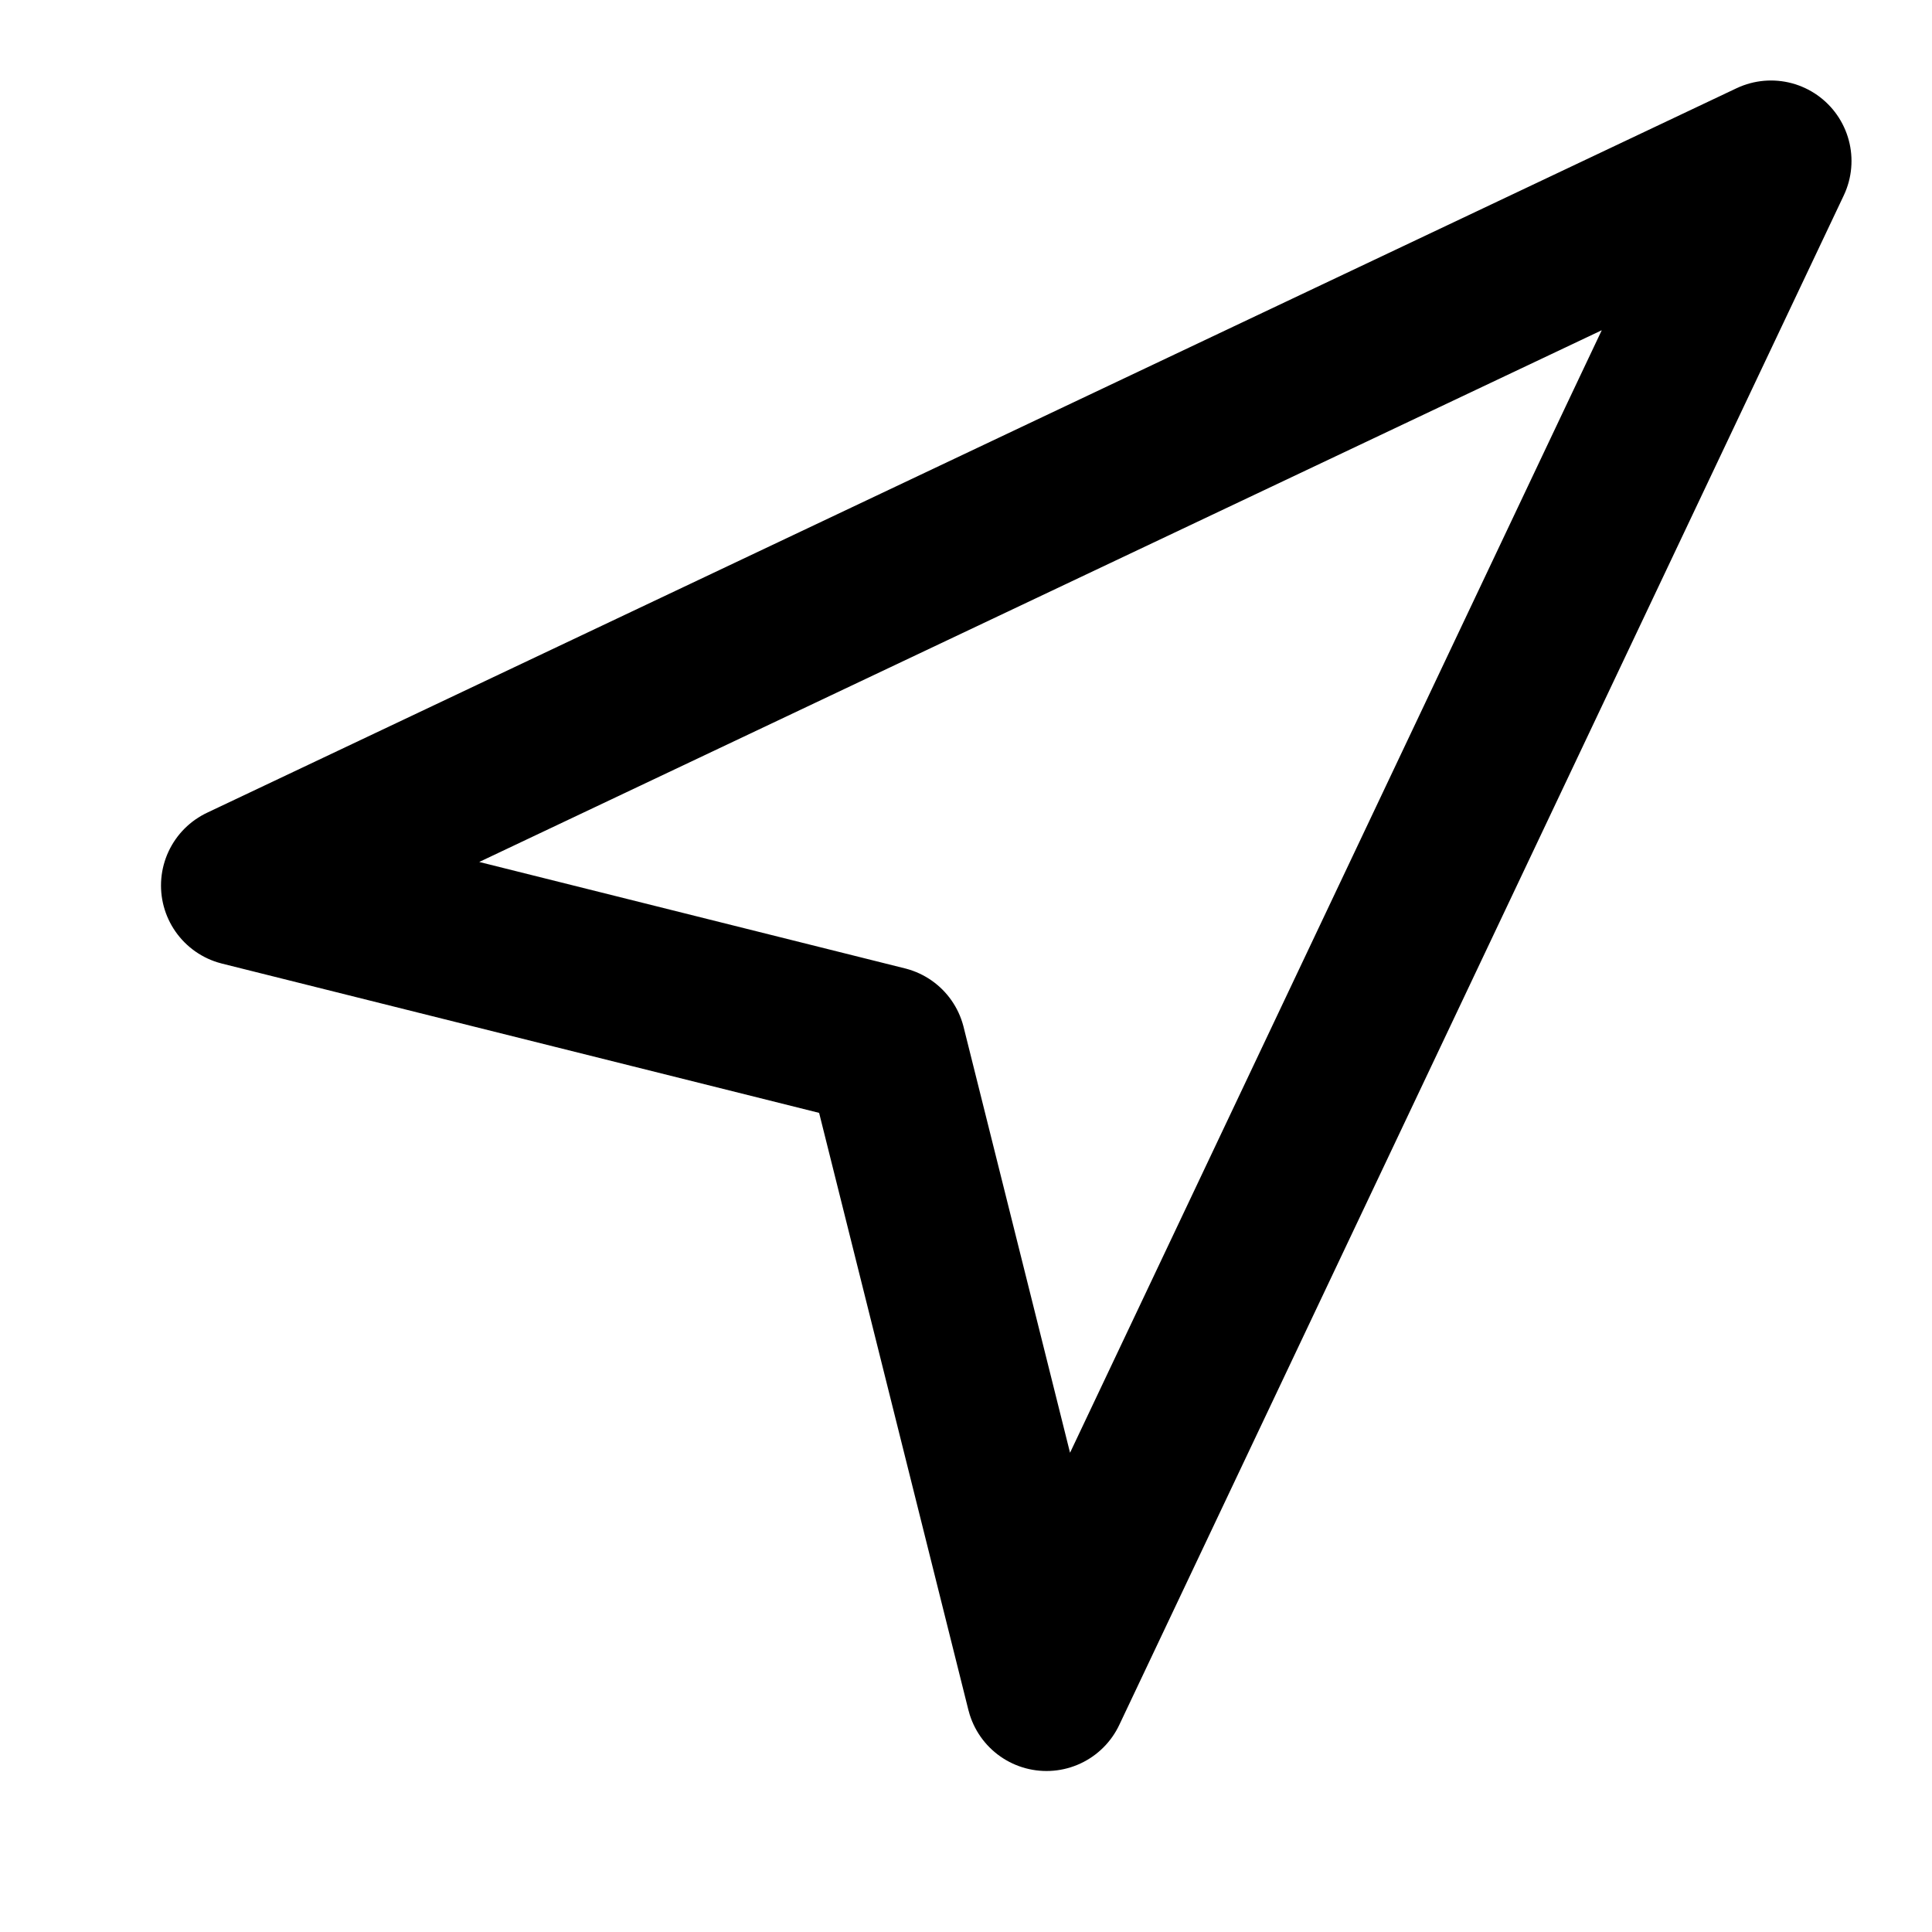
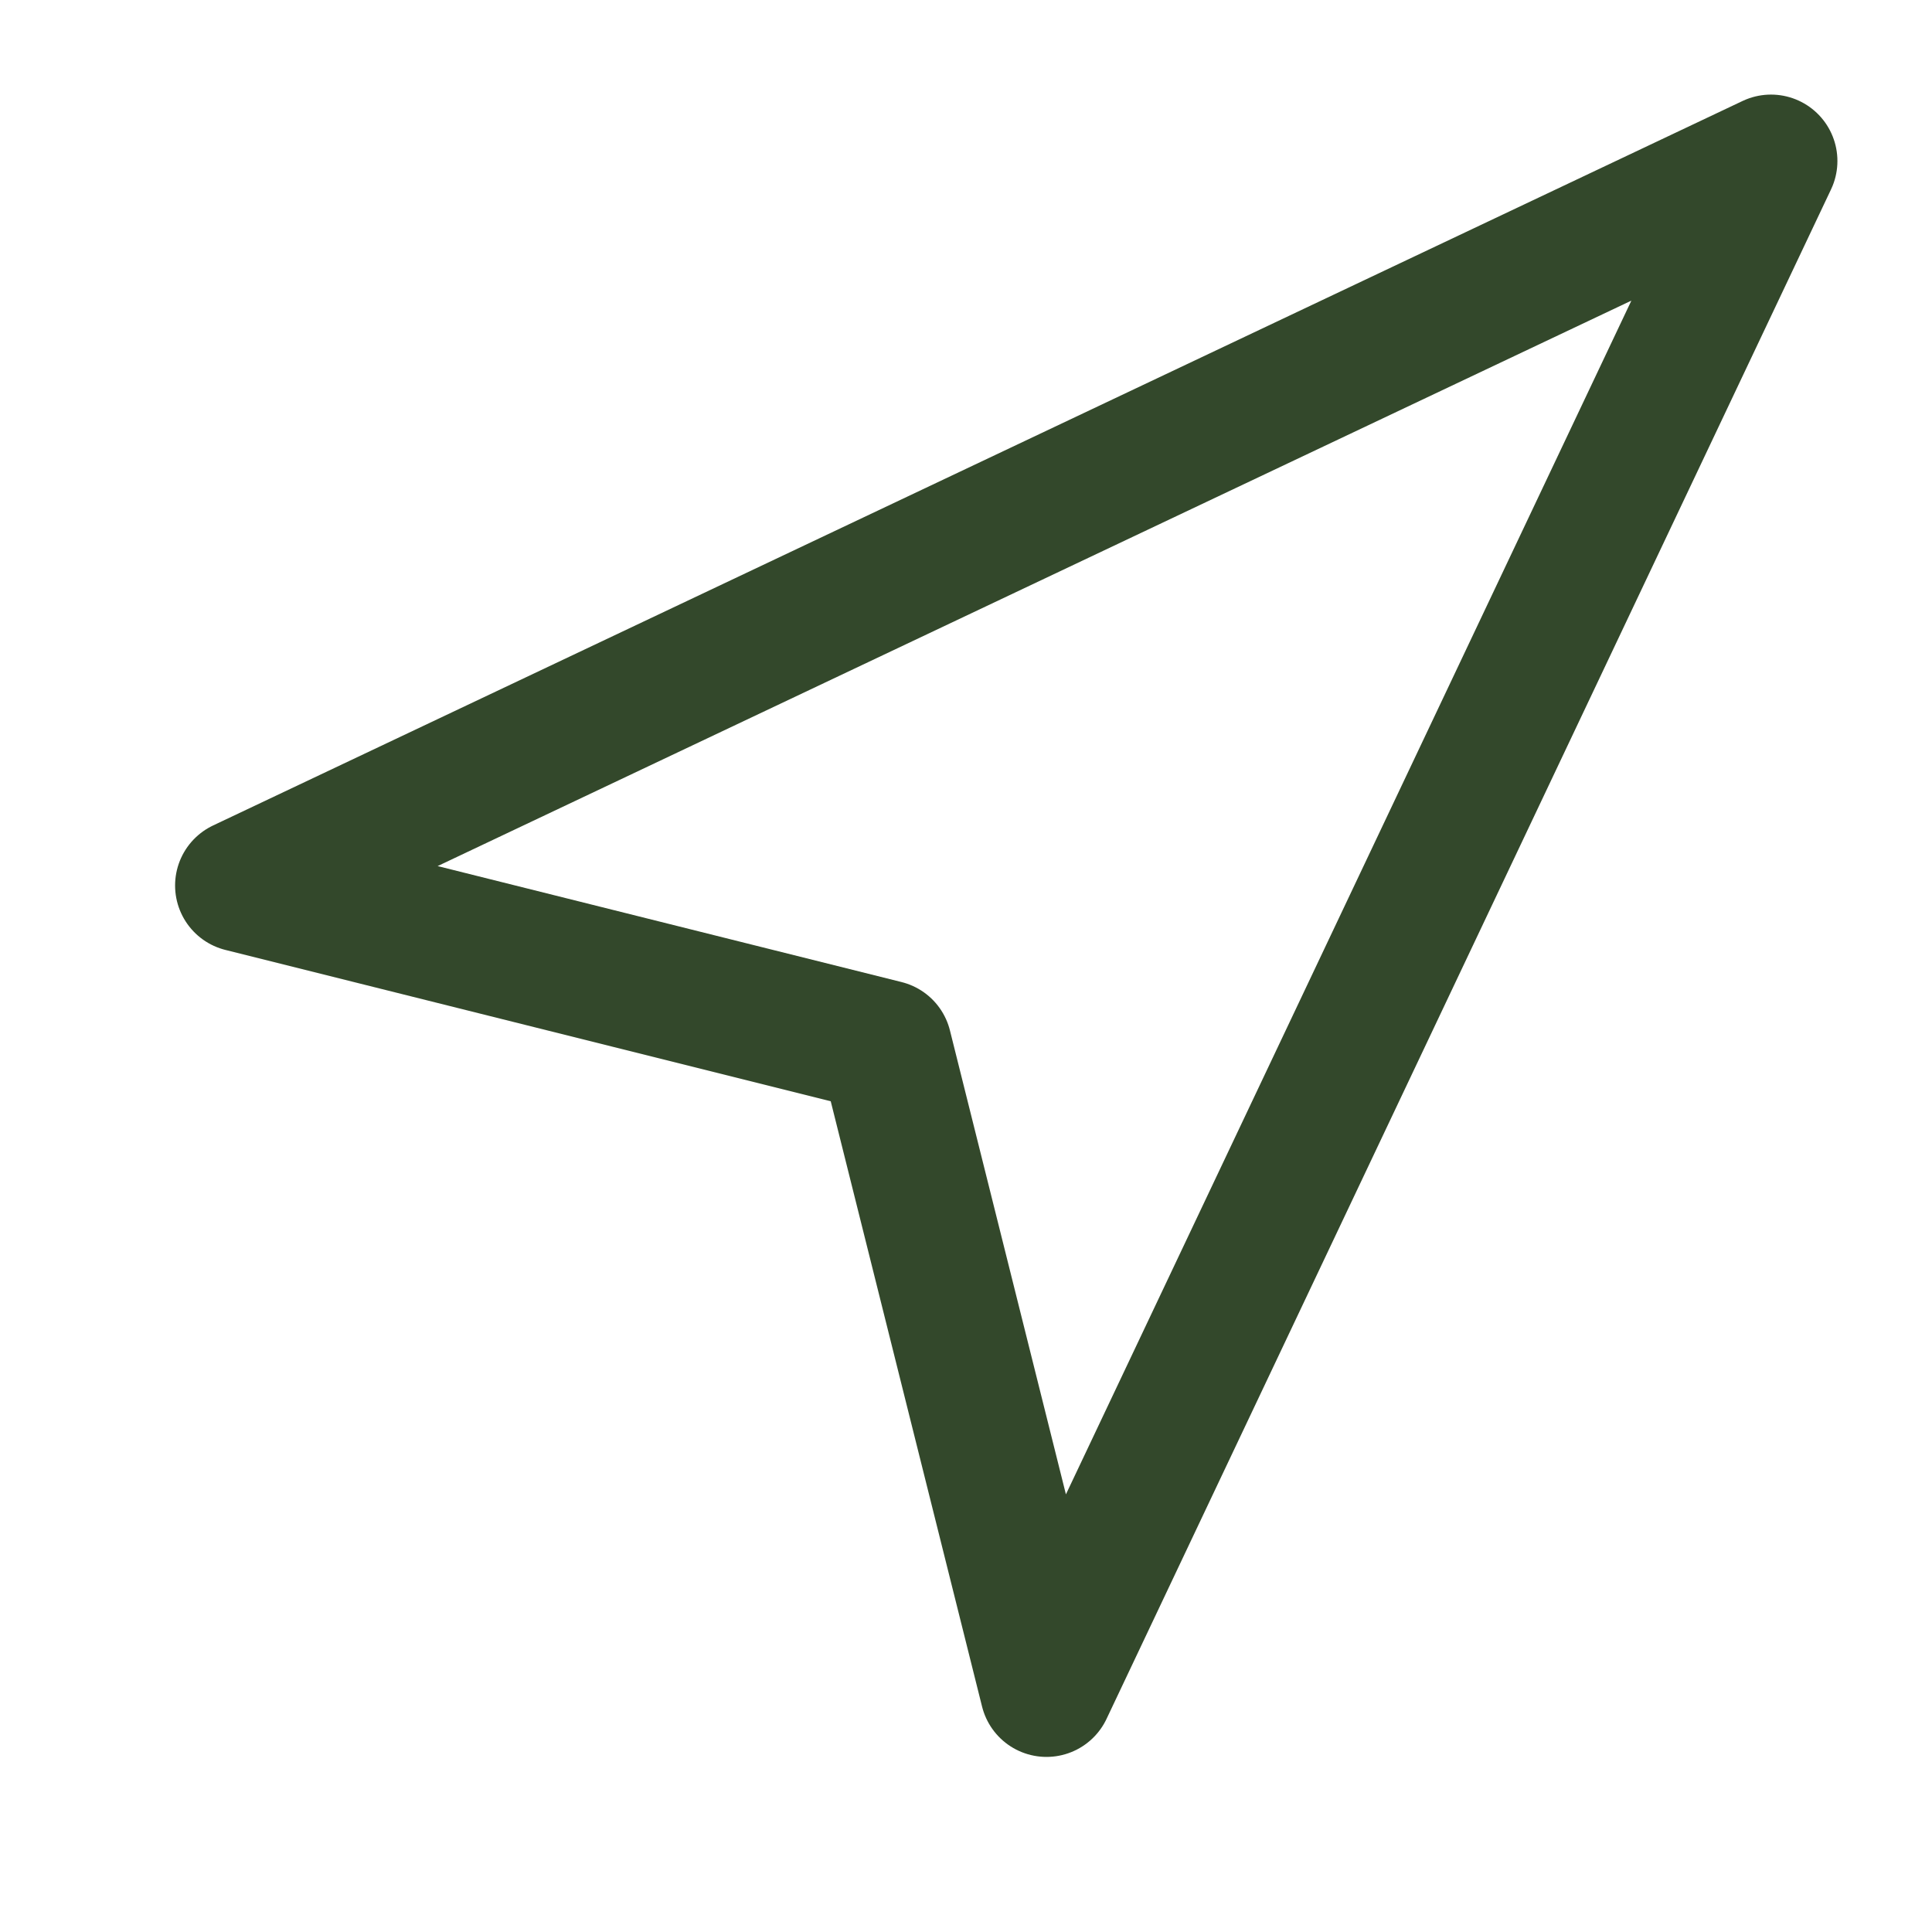
- <svg xmlns="http://www.w3.org/2000/svg" width="24" height="24" viewBox="0 0 24 24" fill="none" stroke="currentColor" stroke-width="2" stroke-linecap="round" stroke-linejoin="round">
+ <svg xmlns="http://www.w3.org/2000/svg" width="24" height="24" viewBox="0 0 24 24" fill="none" stroke="#33482b" stroke-width="1.65" stroke-linecap="round" stroke-linejoin="round">
  <polygon points="3 11 22 2 13 21 11 13 3 11" />
</svg>
